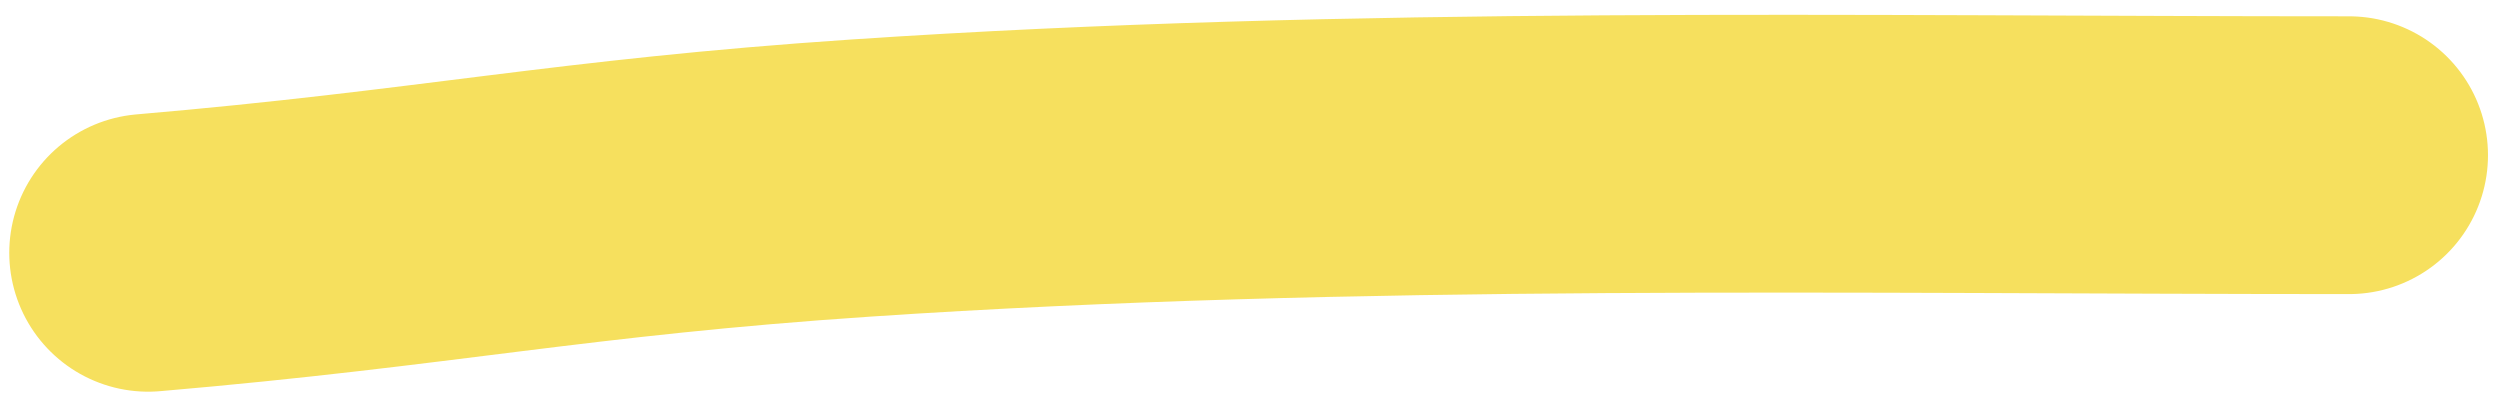
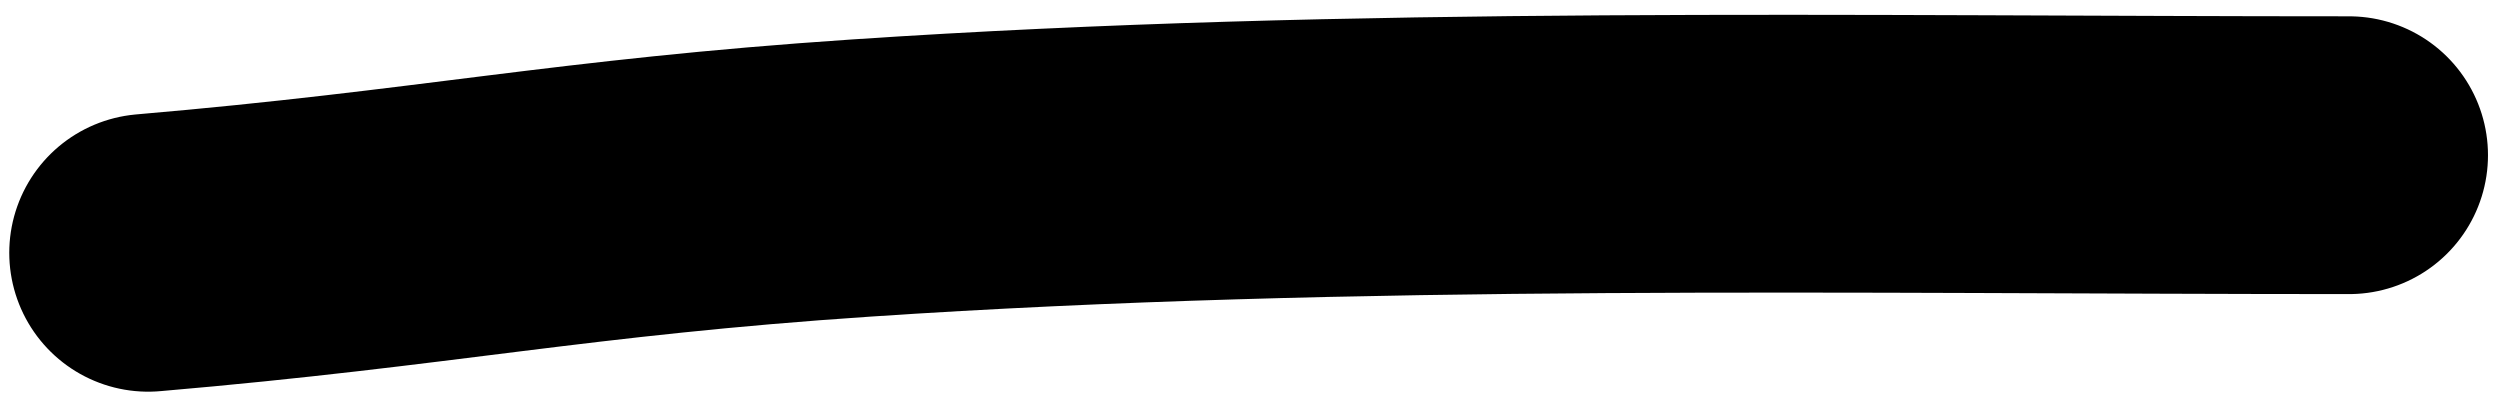
<svg xmlns="http://www.w3.org/2000/svg" width="125" height="20" viewBox="0 0 135 21" fill="none">
-   <path d="M8 13.351C23.614 12.012 30.823 10.365 46.5 9.314C73.135 7.528 100.096 8.081 126.851 8.081" stroke="#F6E05E" stroke-width="15" stroke-linecap="round" stroke-linejoin="round" />
+   <path d="M8 13.351C23.614 12.012 30.823 10.365 46.5 9.314C73.135 7.528 100.096 8.081 126.851 8.081" stroke="#000000" stroke-width="15" stroke-linecap="round" stroke-linejoin="round" />
</svg>
